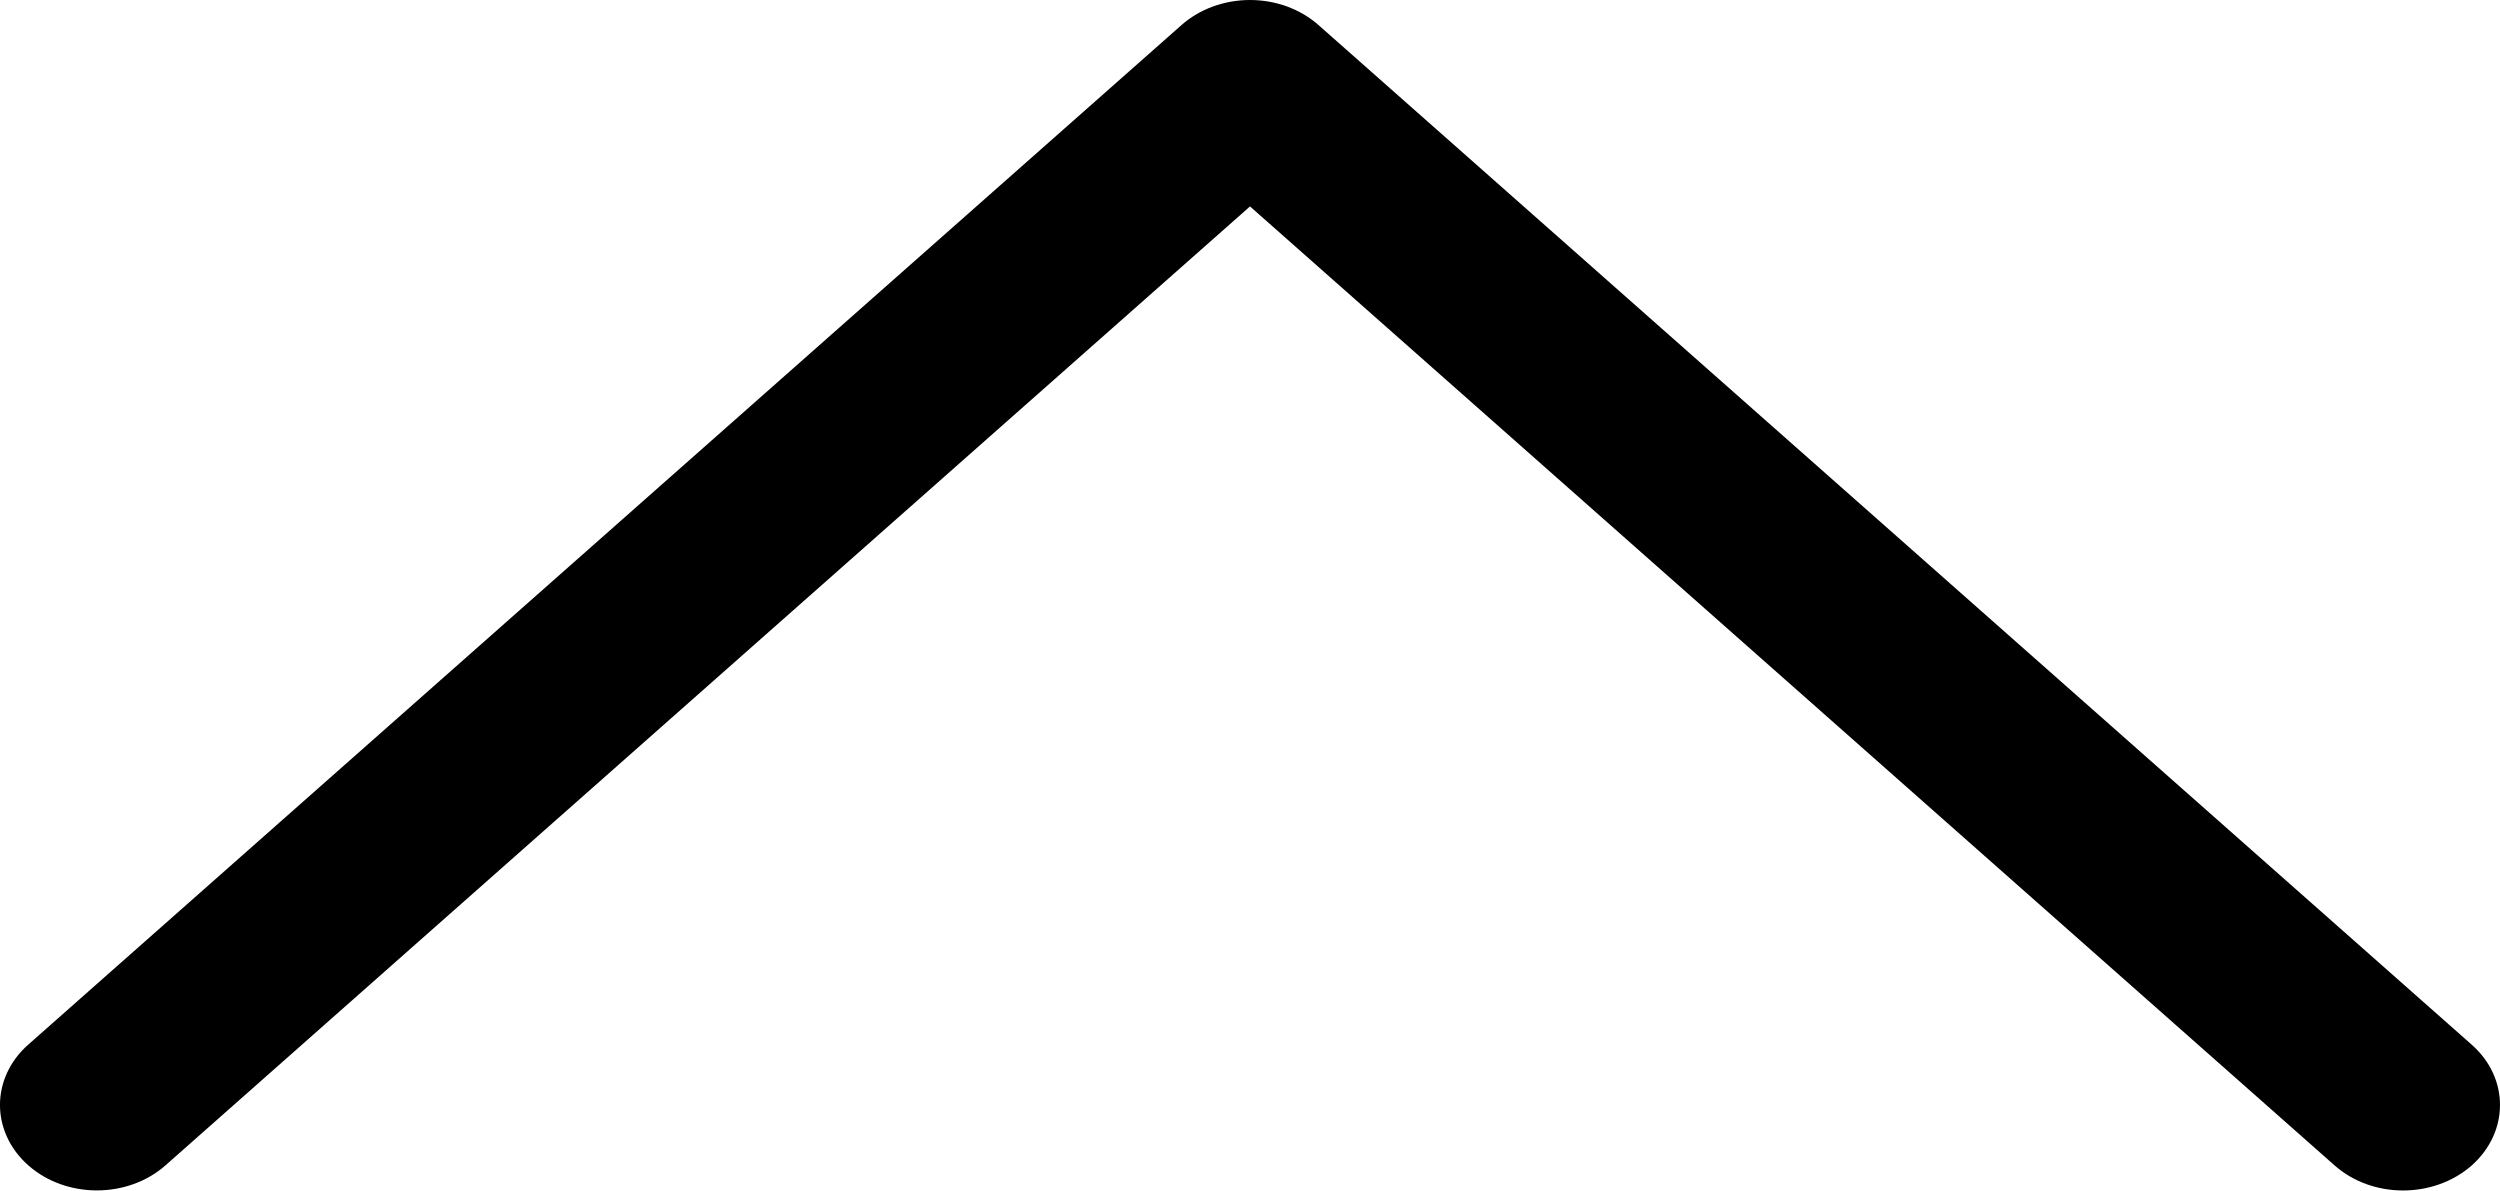
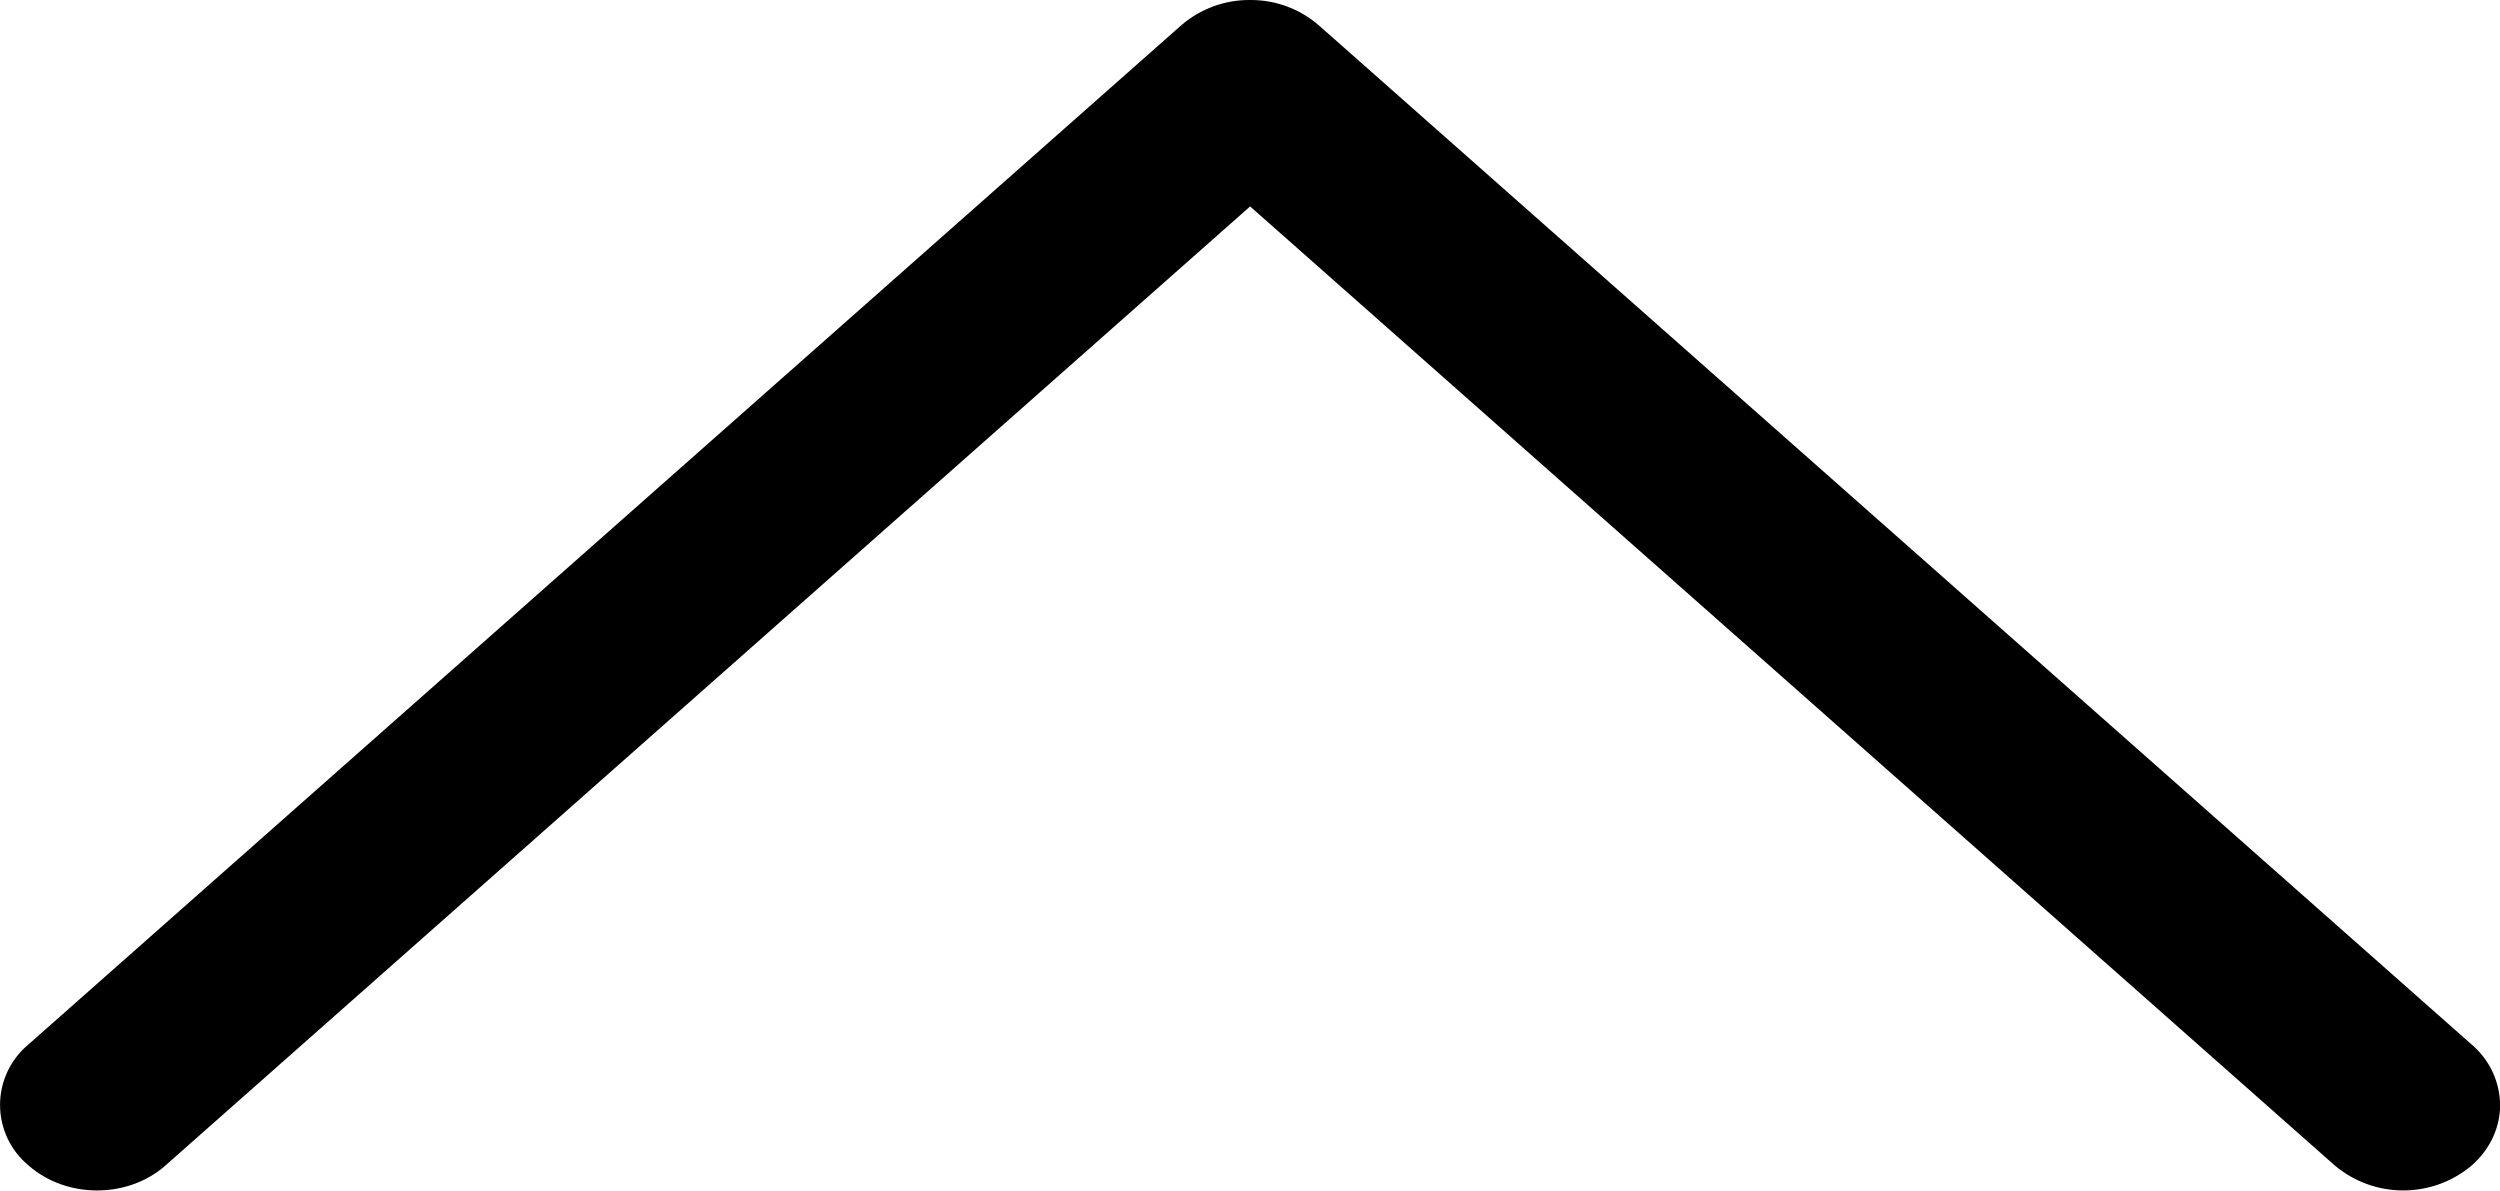
- <svg xmlns="http://www.w3.org/2000/svg" width="21" height="10" viewBox="0 0 21 10" fill="none">
-   <path d="M9.924 0.211L0.237 8.775C-0.08 9.056 -0.079 9.51 0.239 9.79C0.557 10.07 1.073 10.069 1.39 9.789L10.5 1.734L19.61 9.789C19.927 10.07 20.442 10.07 20.761 9.791C20.92 9.65 21 9.466 21 9.282C21 9.099 20.921 8.915 20.762 8.775L11.076 0.211C10.924 0.076 10.716 0 10.5 0C10.284 0 10.076 0.076 9.924 0.211Z" fill="black" />
+ <svg xmlns="http://www.w3.org/2000/svg" width="21" height="10" fill="none">
+   <path d="M9.924.211L.237 8.775A.66.66 0 00.24 9.79c.318.28.834.28 1.151-.001l9.11-8.055 9.11 8.055a.893.893 0 001.15.002c.16-.14.24-.325.24-.509a.675.675 0 00-.238-.507L11.076.211A.871.871 0 0010.5 0a.873.873 0 00-.576.211z" fill="#000" />
</svg>
